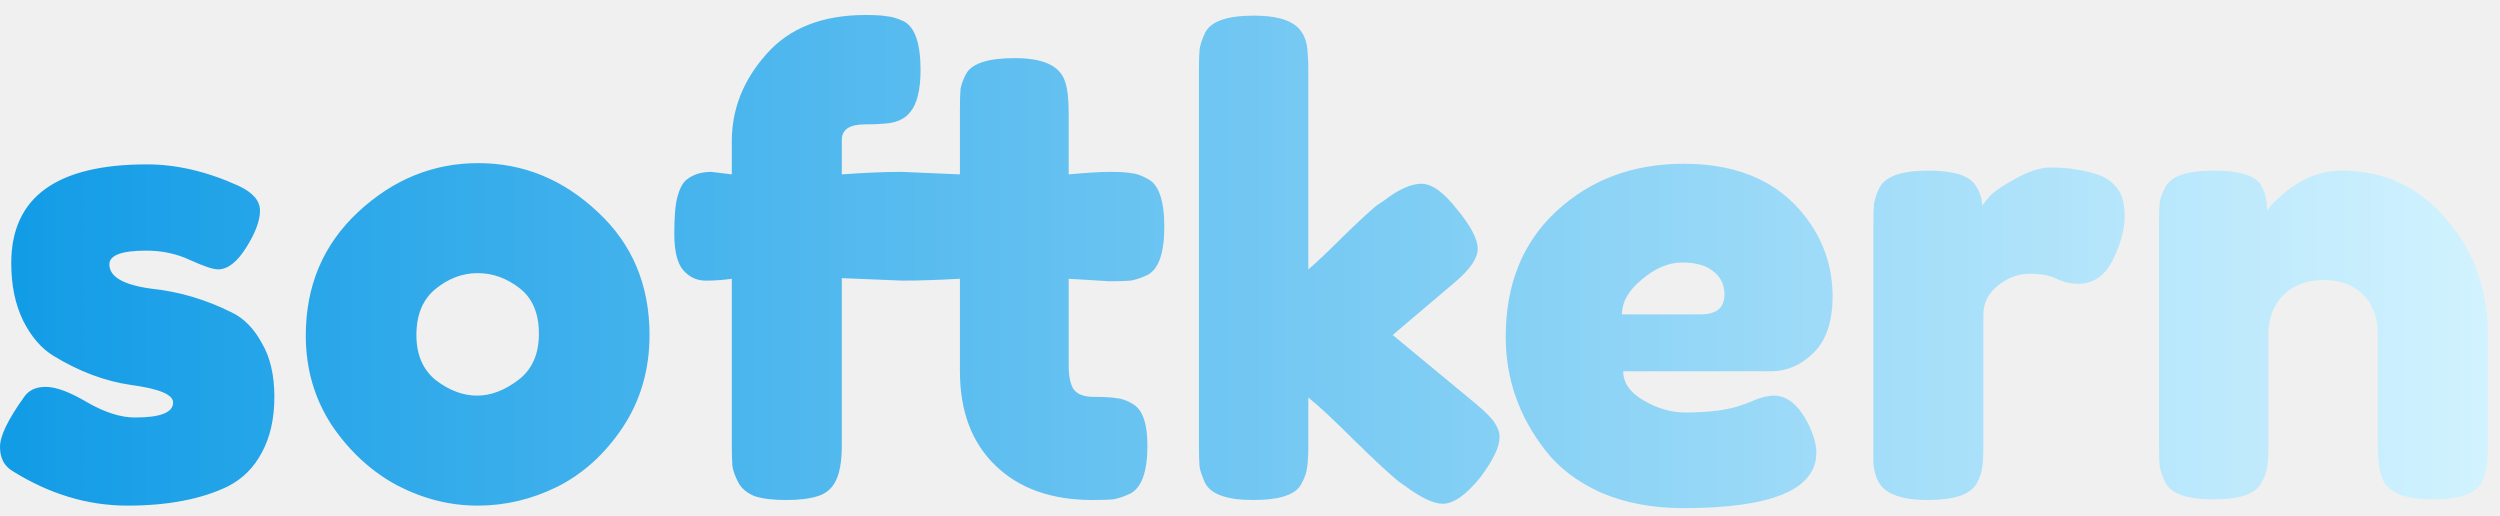
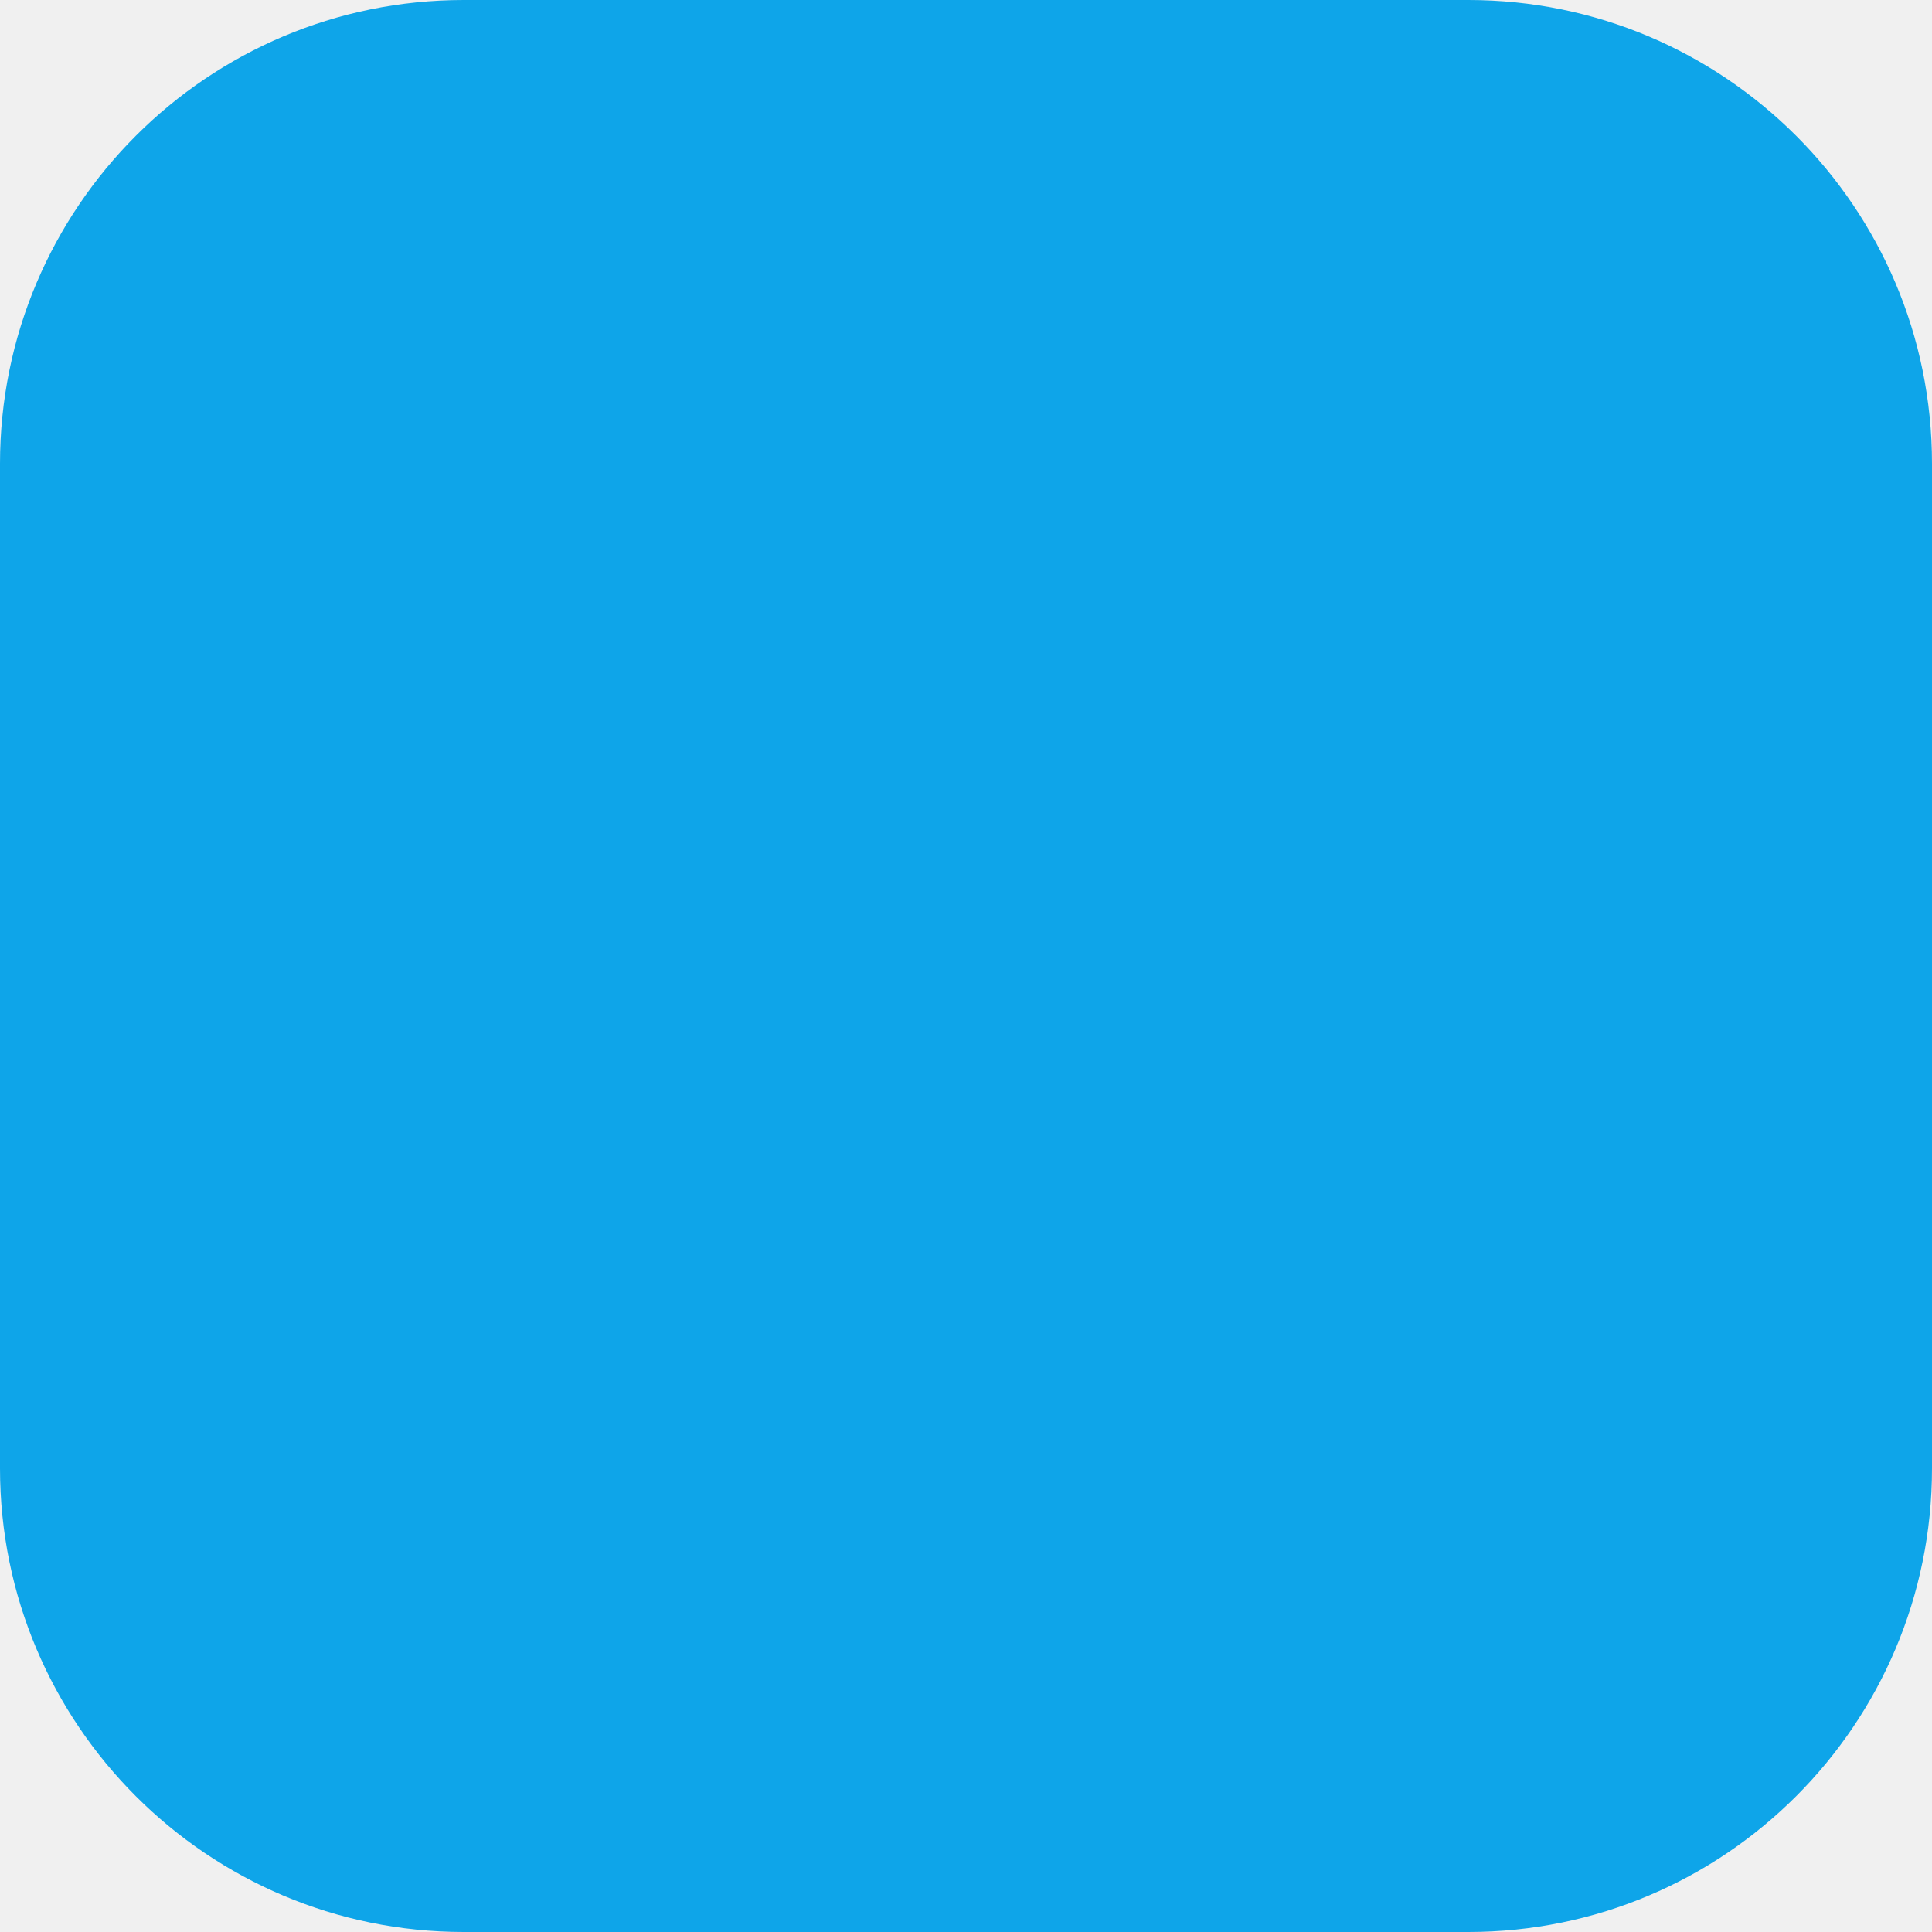
- <svg xmlns="http://www.w3.org/2000/svg" width="160" height="33" viewBox="0 0 160 33" fill="none">
-   <path d="M0.76 30.12C0.253 29.8 1.49012e-08 29.293 1.49012e-08 28.6C1.49012e-08 27.907 0.507 26.853 1.52 25.44C1.813 24.987 2.28 24.76 2.92 24.76C3.587 24.76 4.48 25.093 5.6 25.76C6.72 26.4 7.733 26.72 8.64 26.72C10.267 26.72 11.08 26.4 11.08 25.76C11.08 25.253 10.187 24.88 8.4 24.64C6.72 24.4 5.053 23.773 3.4 22.76C2.627 22.28 1.987 21.533 1.48 20.52C0.973 19.48 0.72 18.253 0.72 16.84C0.72 12.627 3.613 10.52 9.4 10.52C11.293 10.52 13.24 10.973 15.24 11.88C16.173 12.307 16.64 12.84 16.64 13.48C16.64 14.12 16.347 14.907 15.76 15.84C15.173 16.773 14.573 17.24 13.96 17.24C13.64 17.24 13.04 17.04 12.16 16.64C11.307 16.24 10.373 16.04 9.36 16.04C7.787 16.04 7 16.333 7 16.92C7 17.72 7.907 18.24 9.72 18.48C11.48 18.667 13.187 19.173 14.84 20C15.613 20.373 16.253 21.027 16.76 21.96C17.293 22.867 17.56 24.013 17.56 25.4C17.56 26.787 17.293 27.973 16.76 28.96C16.253 29.92 15.533 30.64 14.6 31.12C12.893 31.947 10.747 32.36 8.16 32.36C5.6 32.36 3.133 31.613 0.76 30.12ZM19.57 21.48C19.57 18.28 20.69 15.64 22.93 13.56C25.17 11.48 27.73 10.44 30.61 10.44C33.49 10.44 36.037 11.48 38.25 13.56C40.464 15.613 41.57 18.24 41.57 21.44C41.57 23.653 40.997 25.627 39.85 27.36C38.704 29.067 37.304 30.333 35.65 31.16C34.024 31.96 32.33 32.36 30.57 32.36C28.81 32.36 27.104 31.933 25.45 31.08C23.797 30.2 22.397 28.92 21.25 27.24C20.13 25.533 19.57 23.613 19.57 21.48ZM27.93 24.36C28.784 25 29.65 25.32 30.53 25.32C31.41 25.32 32.29 24.987 33.17 24.32C34.05 23.653 34.49 22.667 34.49 21.36C34.49 20.053 34.077 19.08 33.25 18.44C32.424 17.8 31.53 17.48 30.57 17.48C29.61 17.48 28.717 17.813 27.89 18.48C27.064 19.147 26.65 20.133 26.65 21.44C26.65 22.72 27.077 23.693 27.93 24.36ZM70.995 18L68.395 17.84V23.36C68.395 24.08 68.501 24.6 68.715 24.92C68.955 25.24 69.381 25.4 69.995 25.4C70.635 25.4 71.115 25.427 71.435 25.48C71.781 25.507 72.128 25.627 72.475 25.84C73.115 26.187 73.435 27.08 73.435 28.52C73.435 30.2 73.061 31.227 72.315 31.6C71.915 31.787 71.555 31.907 71.235 31.96C70.941 31.987 70.501 32 69.915 32C67.301 32 65.235 31.267 63.715 29.8C62.195 28.333 61.435 26.32 61.435 23.76V17.84C59.995 17.92 58.768 17.96 57.755 17.96L53.875 17.8V28.52C53.875 29.533 53.741 30.293 53.475 30.8C53.235 31.28 52.848 31.6 52.315 31.76C51.808 31.92 51.141 32 50.315 32C49.488 32 48.821 31.92 48.315 31.76C47.835 31.573 47.488 31.293 47.275 30.92C47.061 30.52 46.928 30.16 46.875 29.84C46.848 29.52 46.835 29.053 46.835 28.44V17.84C46.301 17.92 45.741 17.96 45.155 17.96C44.595 17.96 44.115 17.733 43.715 17.28C43.341 16.827 43.155 16.053 43.155 14.96C43.155 13.867 43.221 13.08 43.355 12.6C43.488 12.093 43.675 11.733 43.915 11.52C44.341 11.173 44.875 11 45.515 11L46.835 11.16V9.04C46.835 6.987 47.568 5.133 49.035 3.48C50.501 1.8 52.621 0.96 55.395 0.96C56.008 0.96 56.461 0.987 56.755 1.04C57.075 1.067 57.435 1.173 57.835 1.36C58.555 1.733 58.915 2.773 58.915 4.48C58.915 5.76 58.688 6.667 58.235 7.2C57.861 7.653 57.275 7.893 56.475 7.92C56.235 7.947 55.861 7.96 55.355 7.96C54.368 7.96 53.875 8.293 53.875 8.96V11.16C55.341 11.053 56.621 11 57.715 11L61.435 11.16V7.04C61.435 6.427 61.448 5.973 61.475 5.68C61.528 5.387 61.648 5.067 61.835 4.72C62.208 4.053 63.248 3.72 64.955 3.72C66.768 3.72 67.835 4.213 68.155 5.2C68.315 5.627 68.395 6.307 68.395 7.24V11.16C69.568 11.053 70.448 11 71.035 11C71.648 11 72.101 11.027 72.395 11.08C72.715 11.107 73.061 11.227 73.435 11.44C74.155 11.787 74.515 12.813 74.515 14.52C74.515 16.2 74.155 17.227 73.435 17.6C73.035 17.787 72.675 17.907 72.355 17.96C72.061 17.987 71.608 18 70.995 18ZM89.133 21.44L94.453 25.84C95.12 26.4 95.533 26.827 95.693 27.12C95.879 27.413 95.973 27.693 95.973 27.96C95.973 28.6 95.559 29.467 94.733 30.56C93.826 31.68 93.026 32.24 92.333 32.24C91.746 32.24 90.933 31.853 89.893 31.08L89.493 30.8C88.879 30.293 87.933 29.413 86.653 28.16C85.373 26.88 84.4 25.973 83.733 25.44V28.52C83.733 29.133 83.706 29.6 83.653 29.92C83.626 30.213 83.506 30.56 83.293 30.96C82.946 31.653 81.919 32 80.213 32C78.533 32 77.506 31.64 77.133 30.92C76.946 30.52 76.826 30.173 76.773 29.88C76.746 29.56 76.733 29.093 76.733 28.48V4.52C76.733 3.907 76.746 3.453 76.773 3.16C76.826 2.84 76.946 2.48 77.133 2.08C77.506 1.36 78.546 1 80.253 1C81.533 1 82.439 1.227 82.973 1.68C83.426 2.053 83.666 2.64 83.693 3.44C83.719 3.68 83.733 4.053 83.733 4.56V17.24C84.213 16.84 84.933 16.16 85.893 15.2C86.879 14.24 87.613 13.56 88.093 13.16L88.573 12.84C89.506 12.12 90.306 11.76 90.973 11.76C91.639 11.76 92.4 12.307 93.253 13.4C94.133 14.467 94.573 15.307 94.573 15.92C94.573 16.533 94.079 17.253 93.093 18.08L89.133 21.44ZM117.287 18.96C117.287 20.587 116.874 21.8 116.047 22.6C115.247 23.373 114.354 23.76 113.367 23.76H103.887C103.887 24.507 104.327 25.133 105.207 25.64C106.087 26.147 106.967 26.4 107.847 26.4C109.394 26.4 110.607 26.24 111.487 25.92L111.927 25.76C112.567 25.467 113.101 25.32 113.527 25.32C114.381 25.32 115.114 25.92 115.727 27.12C116.074 27.84 116.247 28.453 116.247 28.96C116.247 31.333 113.407 32.52 107.727 32.52C105.754 32.52 103.994 32.187 102.447 31.52C100.927 30.827 99.74 29.92 98.887 28.8C97.207 26.64 96.367 24.227 96.367 21.56C96.367 18.2 97.447 15.52 99.607 13.52C101.794 11.493 104.514 10.48 107.767 10.48C111.474 10.48 114.194 11.787 115.927 14.4C116.834 15.787 117.287 17.307 117.287 18.96ZM108.847 20.12C109.861 20.12 110.367 19.693 110.367 18.84C110.367 18.227 110.127 17.733 109.647 17.36C109.194 16.987 108.527 16.8 107.647 16.8C106.794 16.8 105.941 17.16 105.087 17.88C104.234 18.573 103.807 19.32 103.807 20.12H108.847ZM134.217 11.16C134.724 11.32 135.137 11.6 135.457 12C135.804 12.373 135.977 12.987 135.977 13.84C135.977 14.693 135.724 15.627 135.217 16.64C134.71 17.653 133.977 18.16 133.017 18.16C132.537 18.16 132.07 18.053 131.617 17.84C131.19 17.627 130.617 17.52 129.897 17.52C129.177 17.52 128.497 17.773 127.857 18.28C127.244 18.787 126.937 19.4 126.937 20.12V28.52C126.937 29.133 126.91 29.6 126.857 29.92C126.83 30.213 126.71 30.56 126.497 30.96C126.097 31.653 125.057 32 123.377 32C122.097 32 121.177 31.773 120.617 31.32C120.19 30.947 119.95 30.373 119.897 29.6C119.897 29.333 119.897 28.947 119.897 28.44V14.4C119.897 13.787 119.91 13.333 119.937 13.04C119.99 12.72 120.11 12.373 120.297 12C120.67 11.28 121.71 10.92 123.417 10.92C125.017 10.92 126.017 11.227 126.417 11.84C126.71 12.267 126.857 12.707 126.857 13.16C126.99 12.973 127.177 12.747 127.417 12.48C127.684 12.213 128.23 11.853 129.057 11.4C129.884 10.947 130.604 10.72 131.217 10.72C131.857 10.72 132.39 10.76 132.817 10.84C133.244 10.893 133.71 11 134.217 11.16ZM149.898 10.92C152.565 10.92 154.778 11.947 156.538 14C158.325 16.027 159.218 18.507 159.218 21.44V28.48C159.218 29.093 159.191 29.56 159.138 29.88C159.111 30.173 159.005 30.507 158.818 30.88C158.445 31.6 157.405 31.96 155.698 31.96C153.805 31.96 152.711 31.467 152.418 30.48C152.258 30.027 152.178 29.347 152.178 28.44V21.4C152.178 20.307 151.858 19.453 151.218 18.84C150.605 18.227 149.765 17.92 148.698 17.92C147.658 17.92 146.805 18.24 146.138 18.88C145.498 19.52 145.178 20.36 145.178 21.4V28.48C145.178 29.093 145.151 29.56 145.098 29.88C145.071 30.173 144.951 30.507 144.738 30.88C144.391 31.6 143.365 31.96 141.658 31.96C139.978 31.96 138.951 31.6 138.578 30.88C138.391 30.48 138.271 30.133 138.218 29.84C138.191 29.52 138.178 29.053 138.178 28.44V14.28C138.178 13.693 138.191 13.253 138.218 12.96C138.271 12.64 138.405 12.293 138.618 11.92C138.991 11.253 140.018 10.92 141.698 10.92C143.325 10.92 144.325 11.227 144.698 11.84C144.965 12.293 145.098 12.84 145.098 13.48C145.205 13.293 145.445 13.027 145.818 12.68C146.191 12.333 146.551 12.053 146.898 11.84C147.805 11.227 148.805 10.92 149.898 10.92Z" fill="url(#paint0_linear_4_9)" />
+ <svg xmlns="http://www.w3.org/2000/svg" width="100" height="100" viewBox="0 0 100 100" fill="none">
+   <style>
+     .element {
+       animation: slideIn 0.8s cubic-bezier(0.16, 1, 0.3, 1) forwards;
+       opacity: 0;
+       transform-origin: center;
+     }
+     
+     .e1 { animation-delay: 0s; }
+     .e2 { animation-delay: 0.15s; }
+     .e3 { animation-delay: 0.3s; }
+     .e4 { animation-delay: 0.45s; }
+     
+     @keyframes slideIn {
+       0% { 
+         opacity: 0;
+         transform: translateY(10px) scale(0.95);
+       }
+       100% { 
+         opacity: 1;
+         transform: translateY(0) scale(1);
+       }
+     }
+ 
+     .logo:hover .element {
+       animation: float 3s ease-in-out infinite;
+     }
+ 
+     @keyframes float {
+       0% { transform: translateY(0); }
+       50% { transform: translateY(-5px); }
+       100% { transform: translateY(0); }
+     }
+ 
+     .gradient-bg {
+       fill: url(#gradient);
+     }
+   </style>
  <defs>
-     <linearGradient id="paint0_linear_4_9" x1="-1" y1="17" x2="162" y2="17" gradientUnits="userSpaceOnUse">
-       <stop stop-color="#109BE6" />
-       <stop offset="1" stop-color="#D5F4FF" />
+     <linearGradient id="gradient" x1="0" y1="0" x2="100" y2="100">
+       <stop offset="0%" stop-color="#0EA5E9" />
+       <stop offset="100%" stop-color="#0284C7" />
    </linearGradient>
  </defs>
+   <g class="logo">
+     <rect width="100" height="100" rx="24" class="gradient-bg" />
+     <path class="element e1" d="M30 35 C30 28 40 28 40 35 L40 65 C40 72 30 72 30 65 Z" fill="white" fill-opacity="0.95" />
+     <path class="element e2" d="M50 25 L70 50 L50 75" stroke="white" stroke-width="10" stroke-linecap="round" stroke-linejoin="round" fill="none" />
+     <circle class="element e3" cx="70" cy="50" r="5" fill="white" fill-opacity="0.9" />
+   </g>
</svg>
